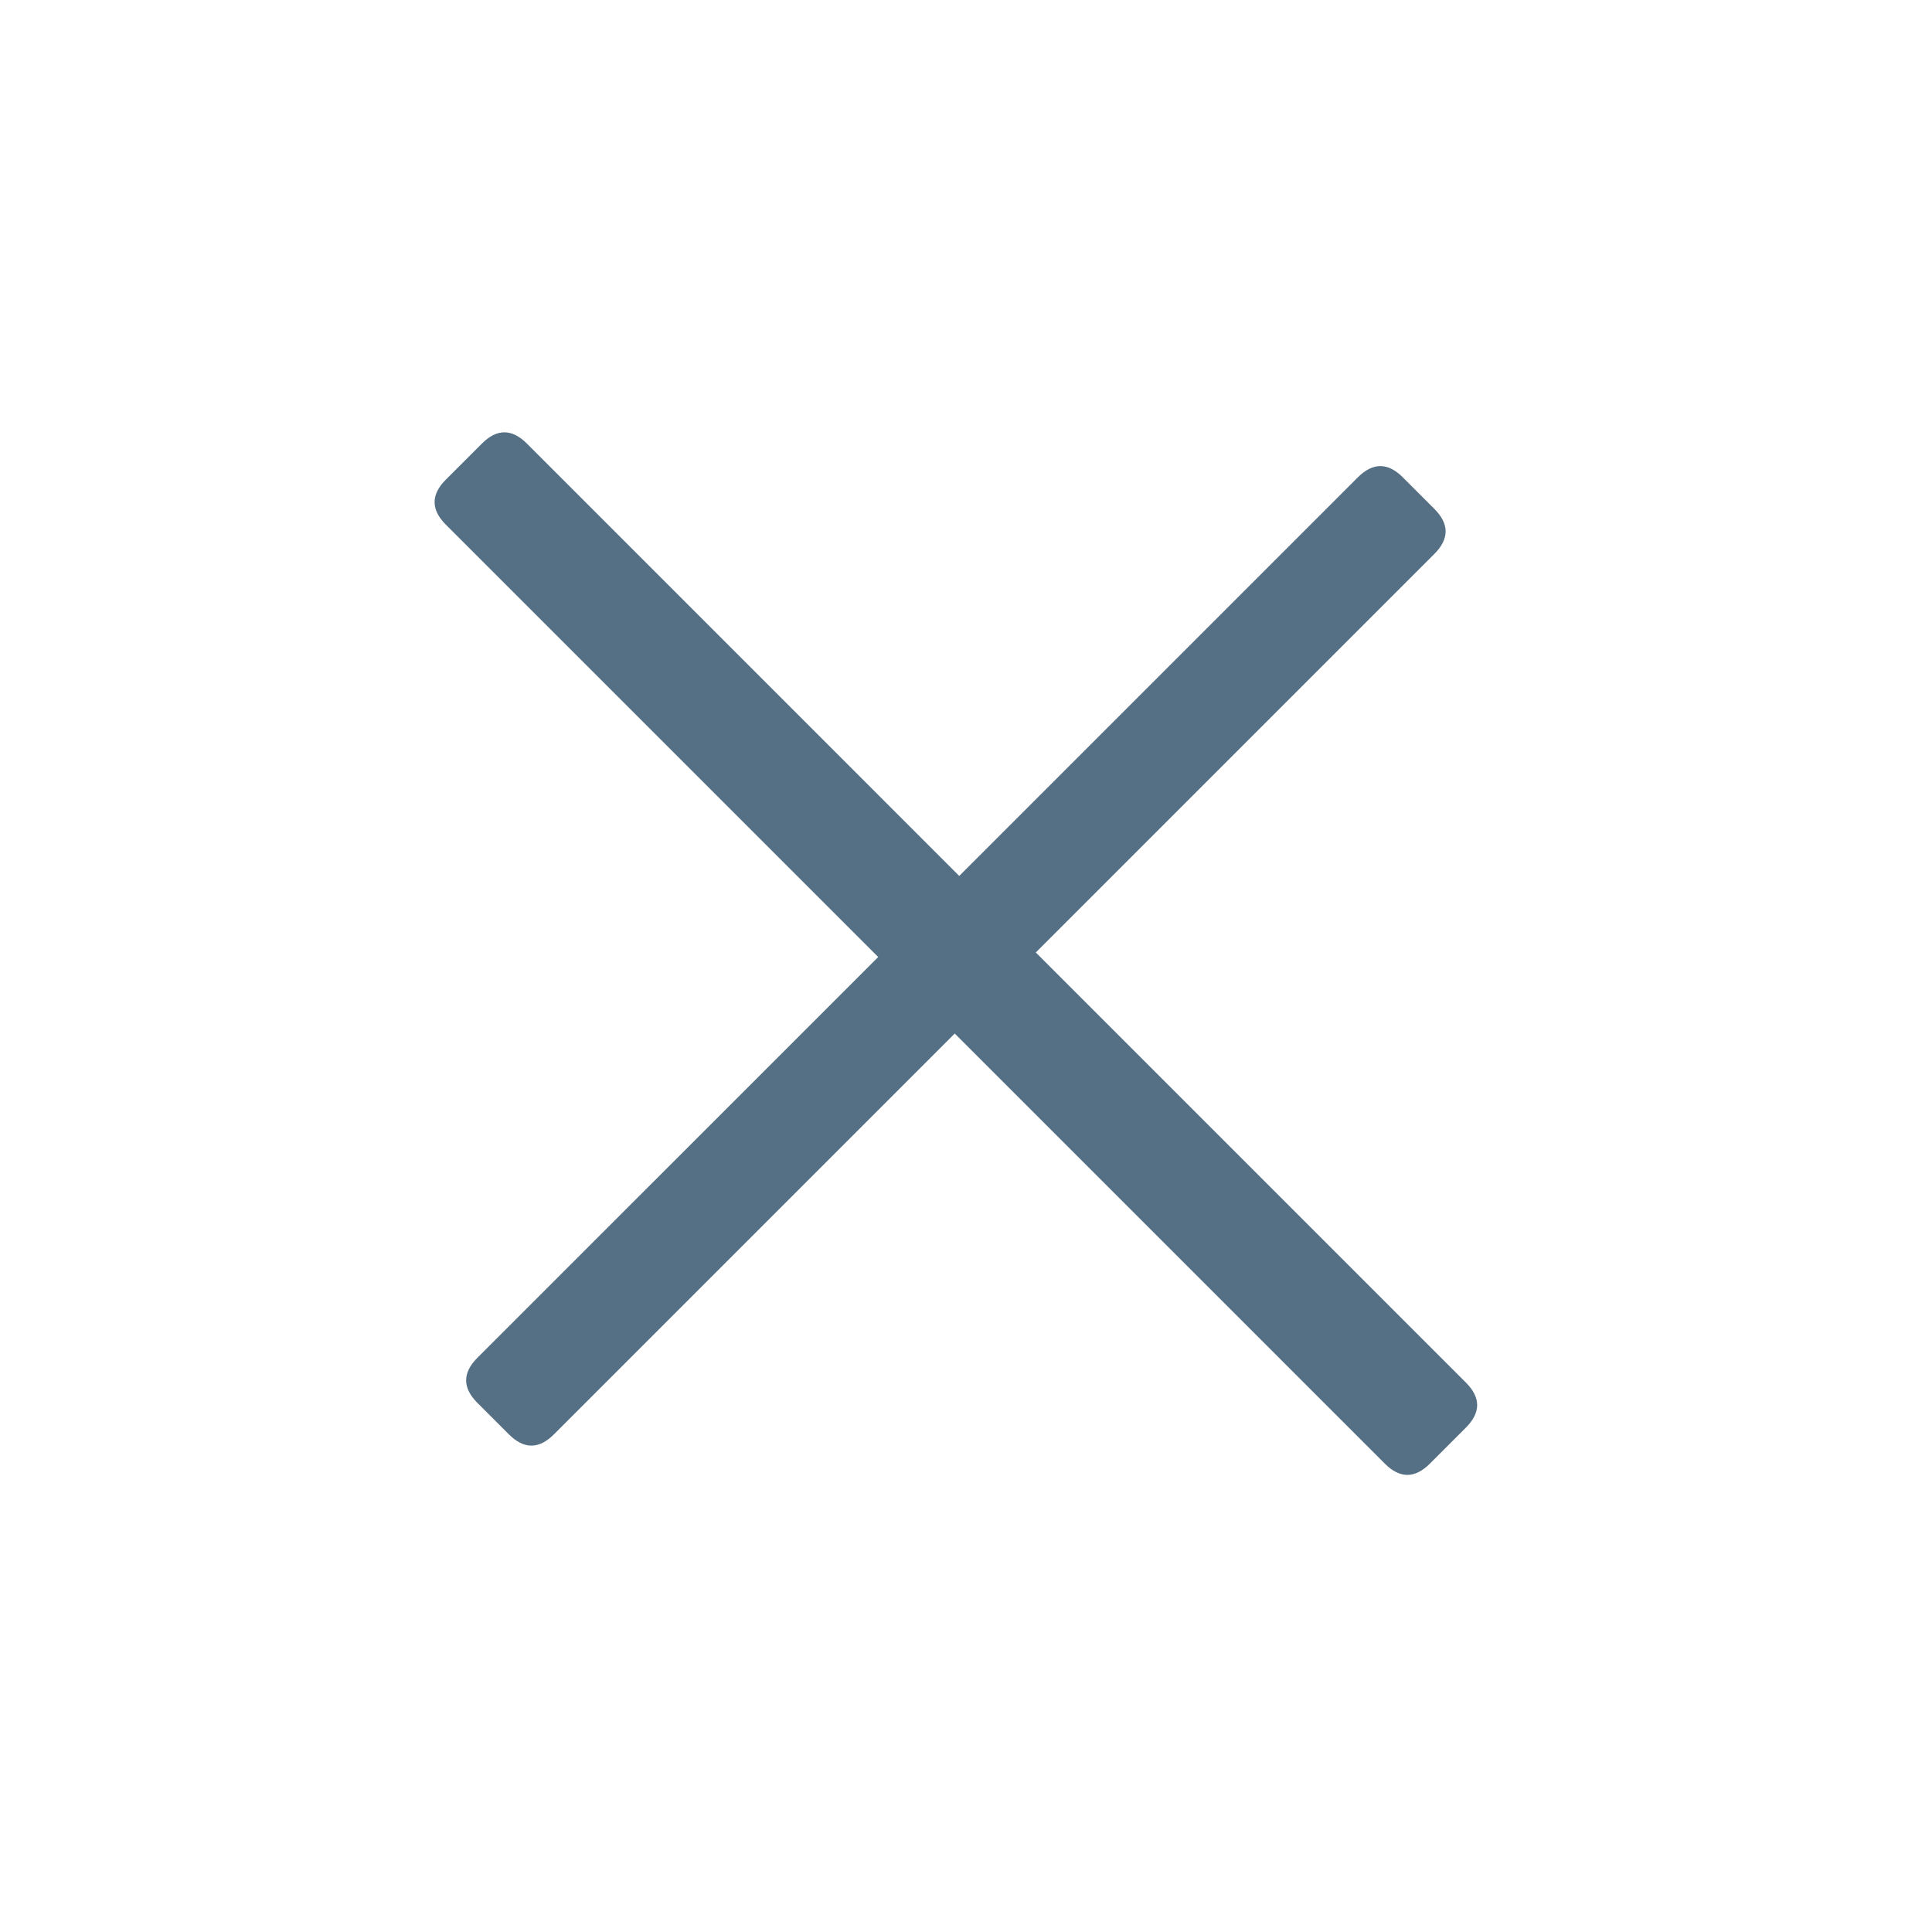
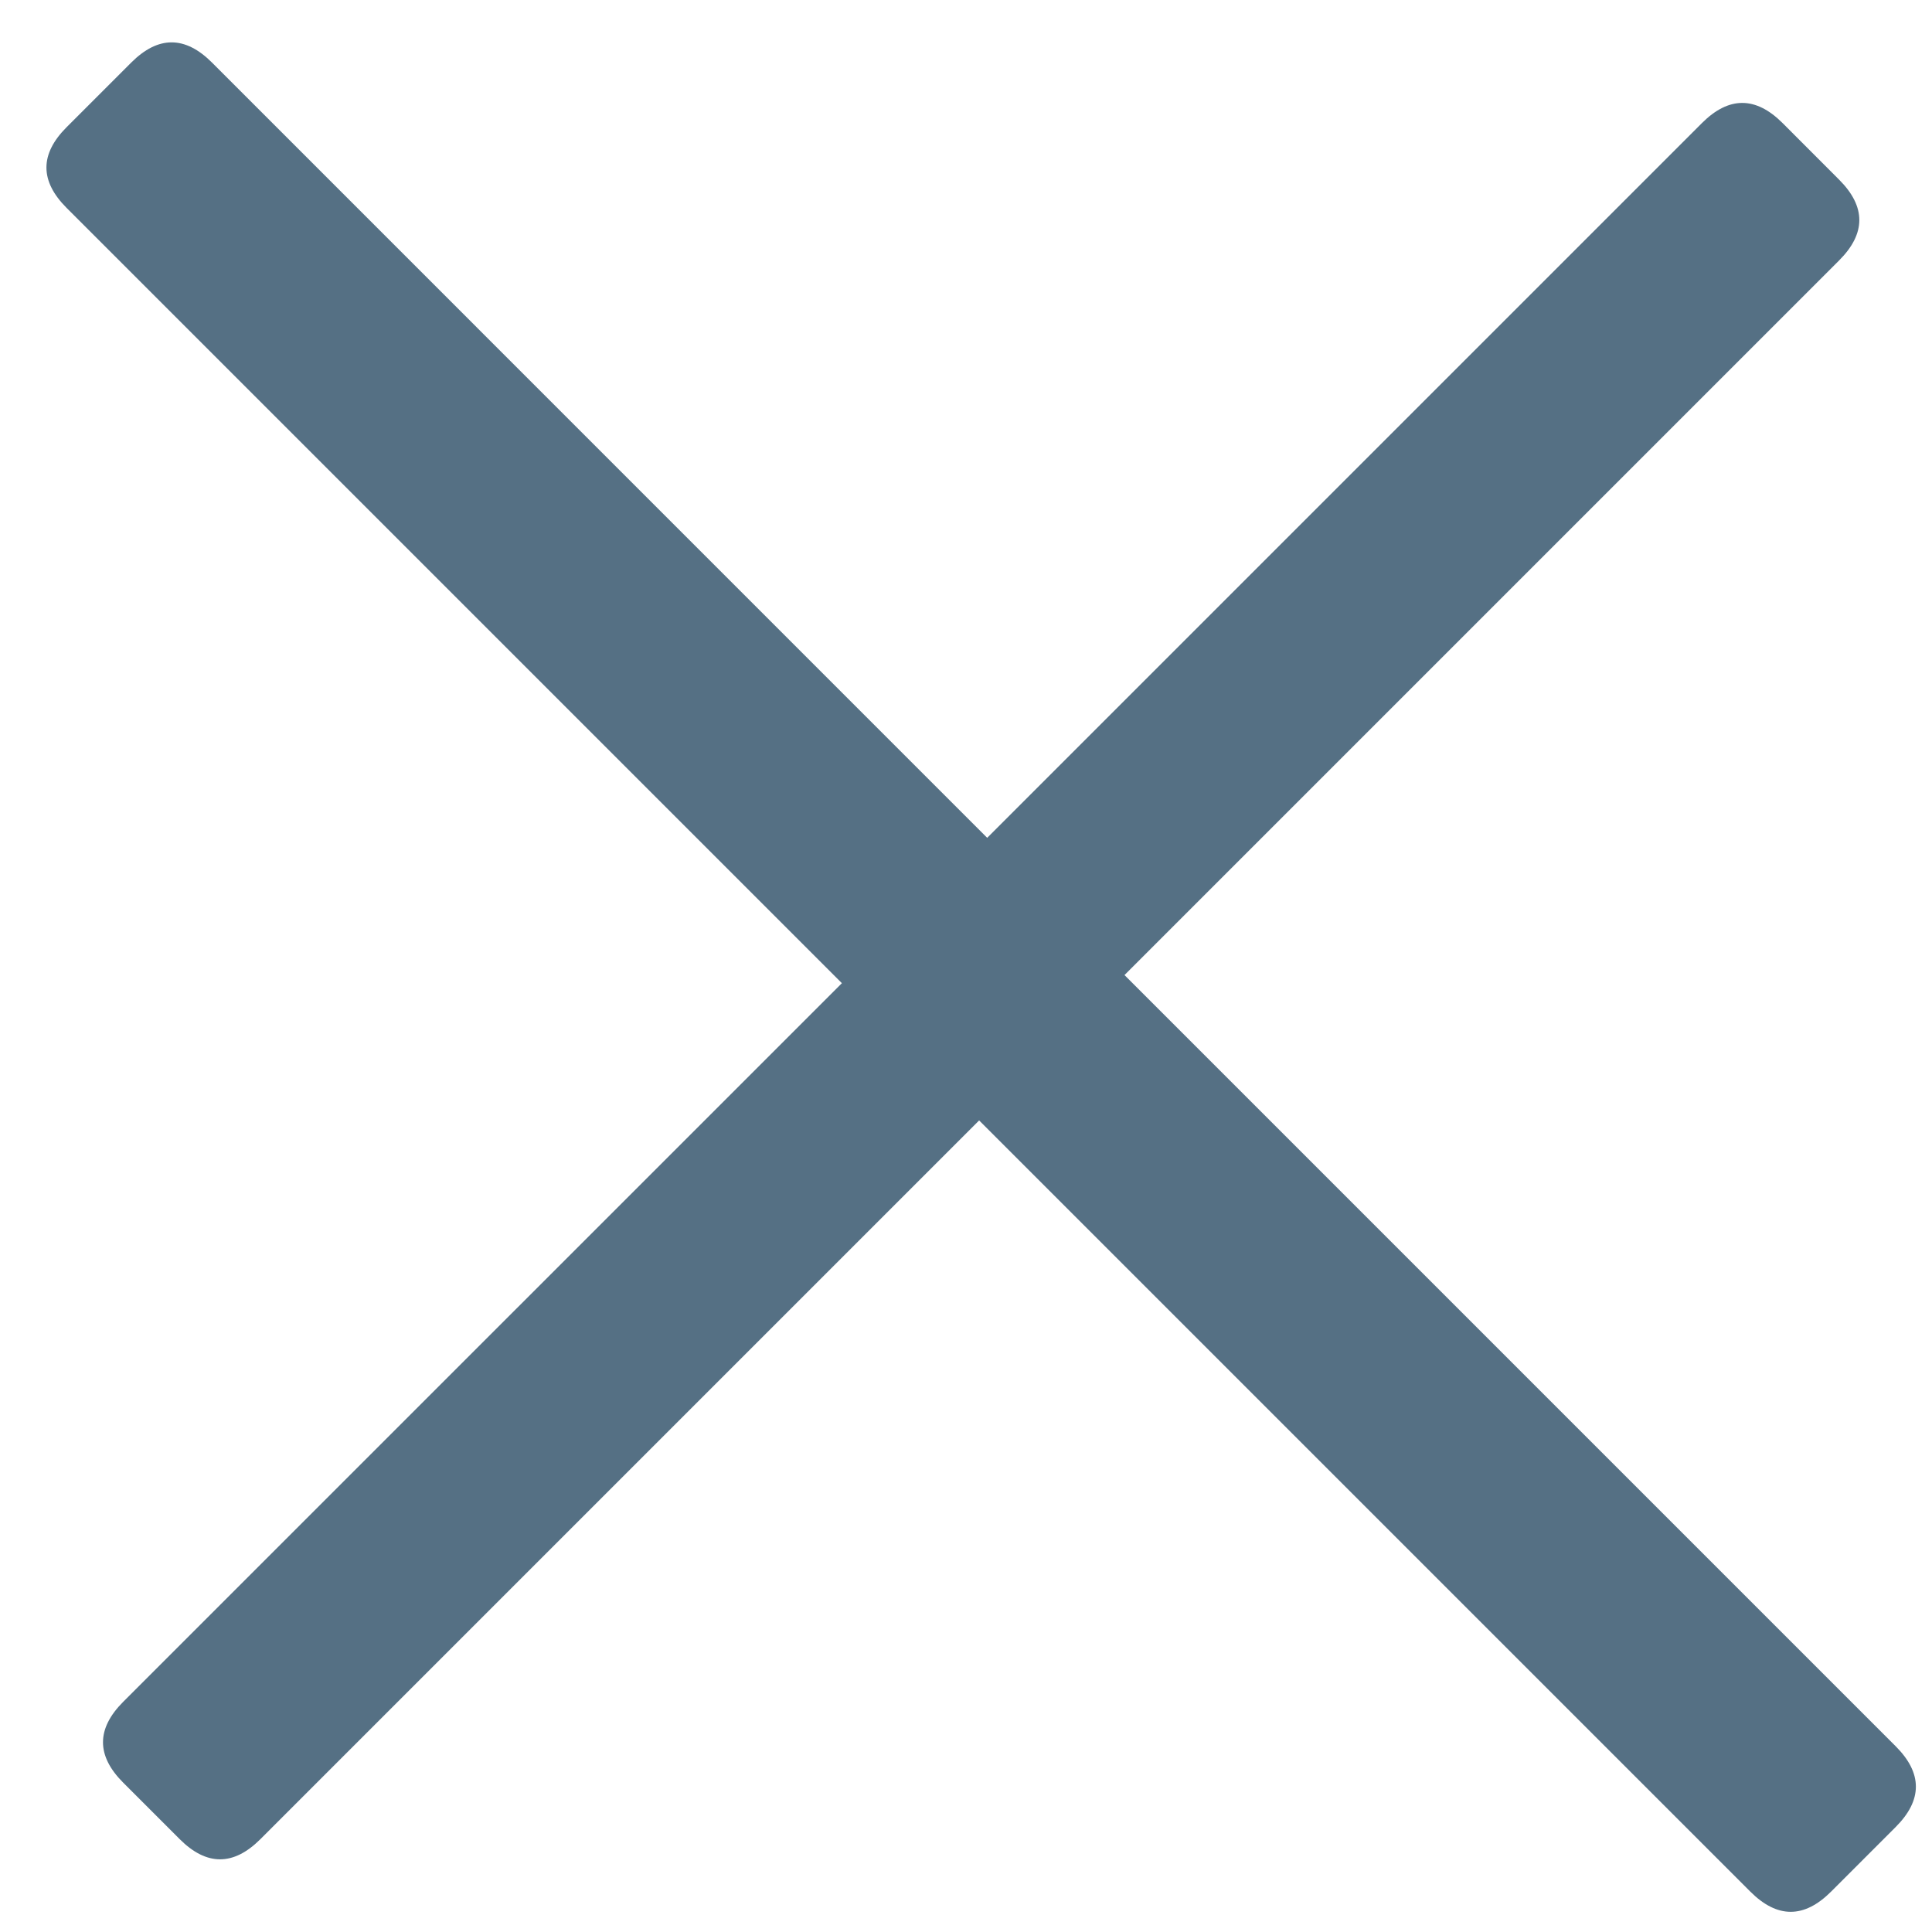
- <svg xmlns="http://www.w3.org/2000/svg" width="52" height="52" viewBox="0 0 52 52" fill="none">
+ <svg xmlns="http://www.w3.org/2000/svg" width="28" height="28" viewBox="11 11 29 29" fill="none">
  <path d="M38.485 39.394C38.081 39.798 37.677 39.798 37.273 39.394L25.697 27.818L14.909 38.606C14.505 39.01 14.101 39.01 13.697 38.606L12.849 37.758C12.445 37.354 12.445 36.95 12.849 36.545L23.637 25.758L12 14.121C11.596 13.717 11.596 13.313 12 12.909L12.97 11.939C13.374 11.535 13.778 11.535 14.182 11.939L25.818 23.576L36.546 12.848C36.95 12.444 37.354 12.444 37.758 12.848L38.606 13.697C39.01 14.101 39.01 14.505 38.606 14.909L27.879 25.636L39.455 37.212C39.859 37.616 39.859 38.02 39.455 38.424L38.485 39.394Z" fill="#557084" />
</svg>
